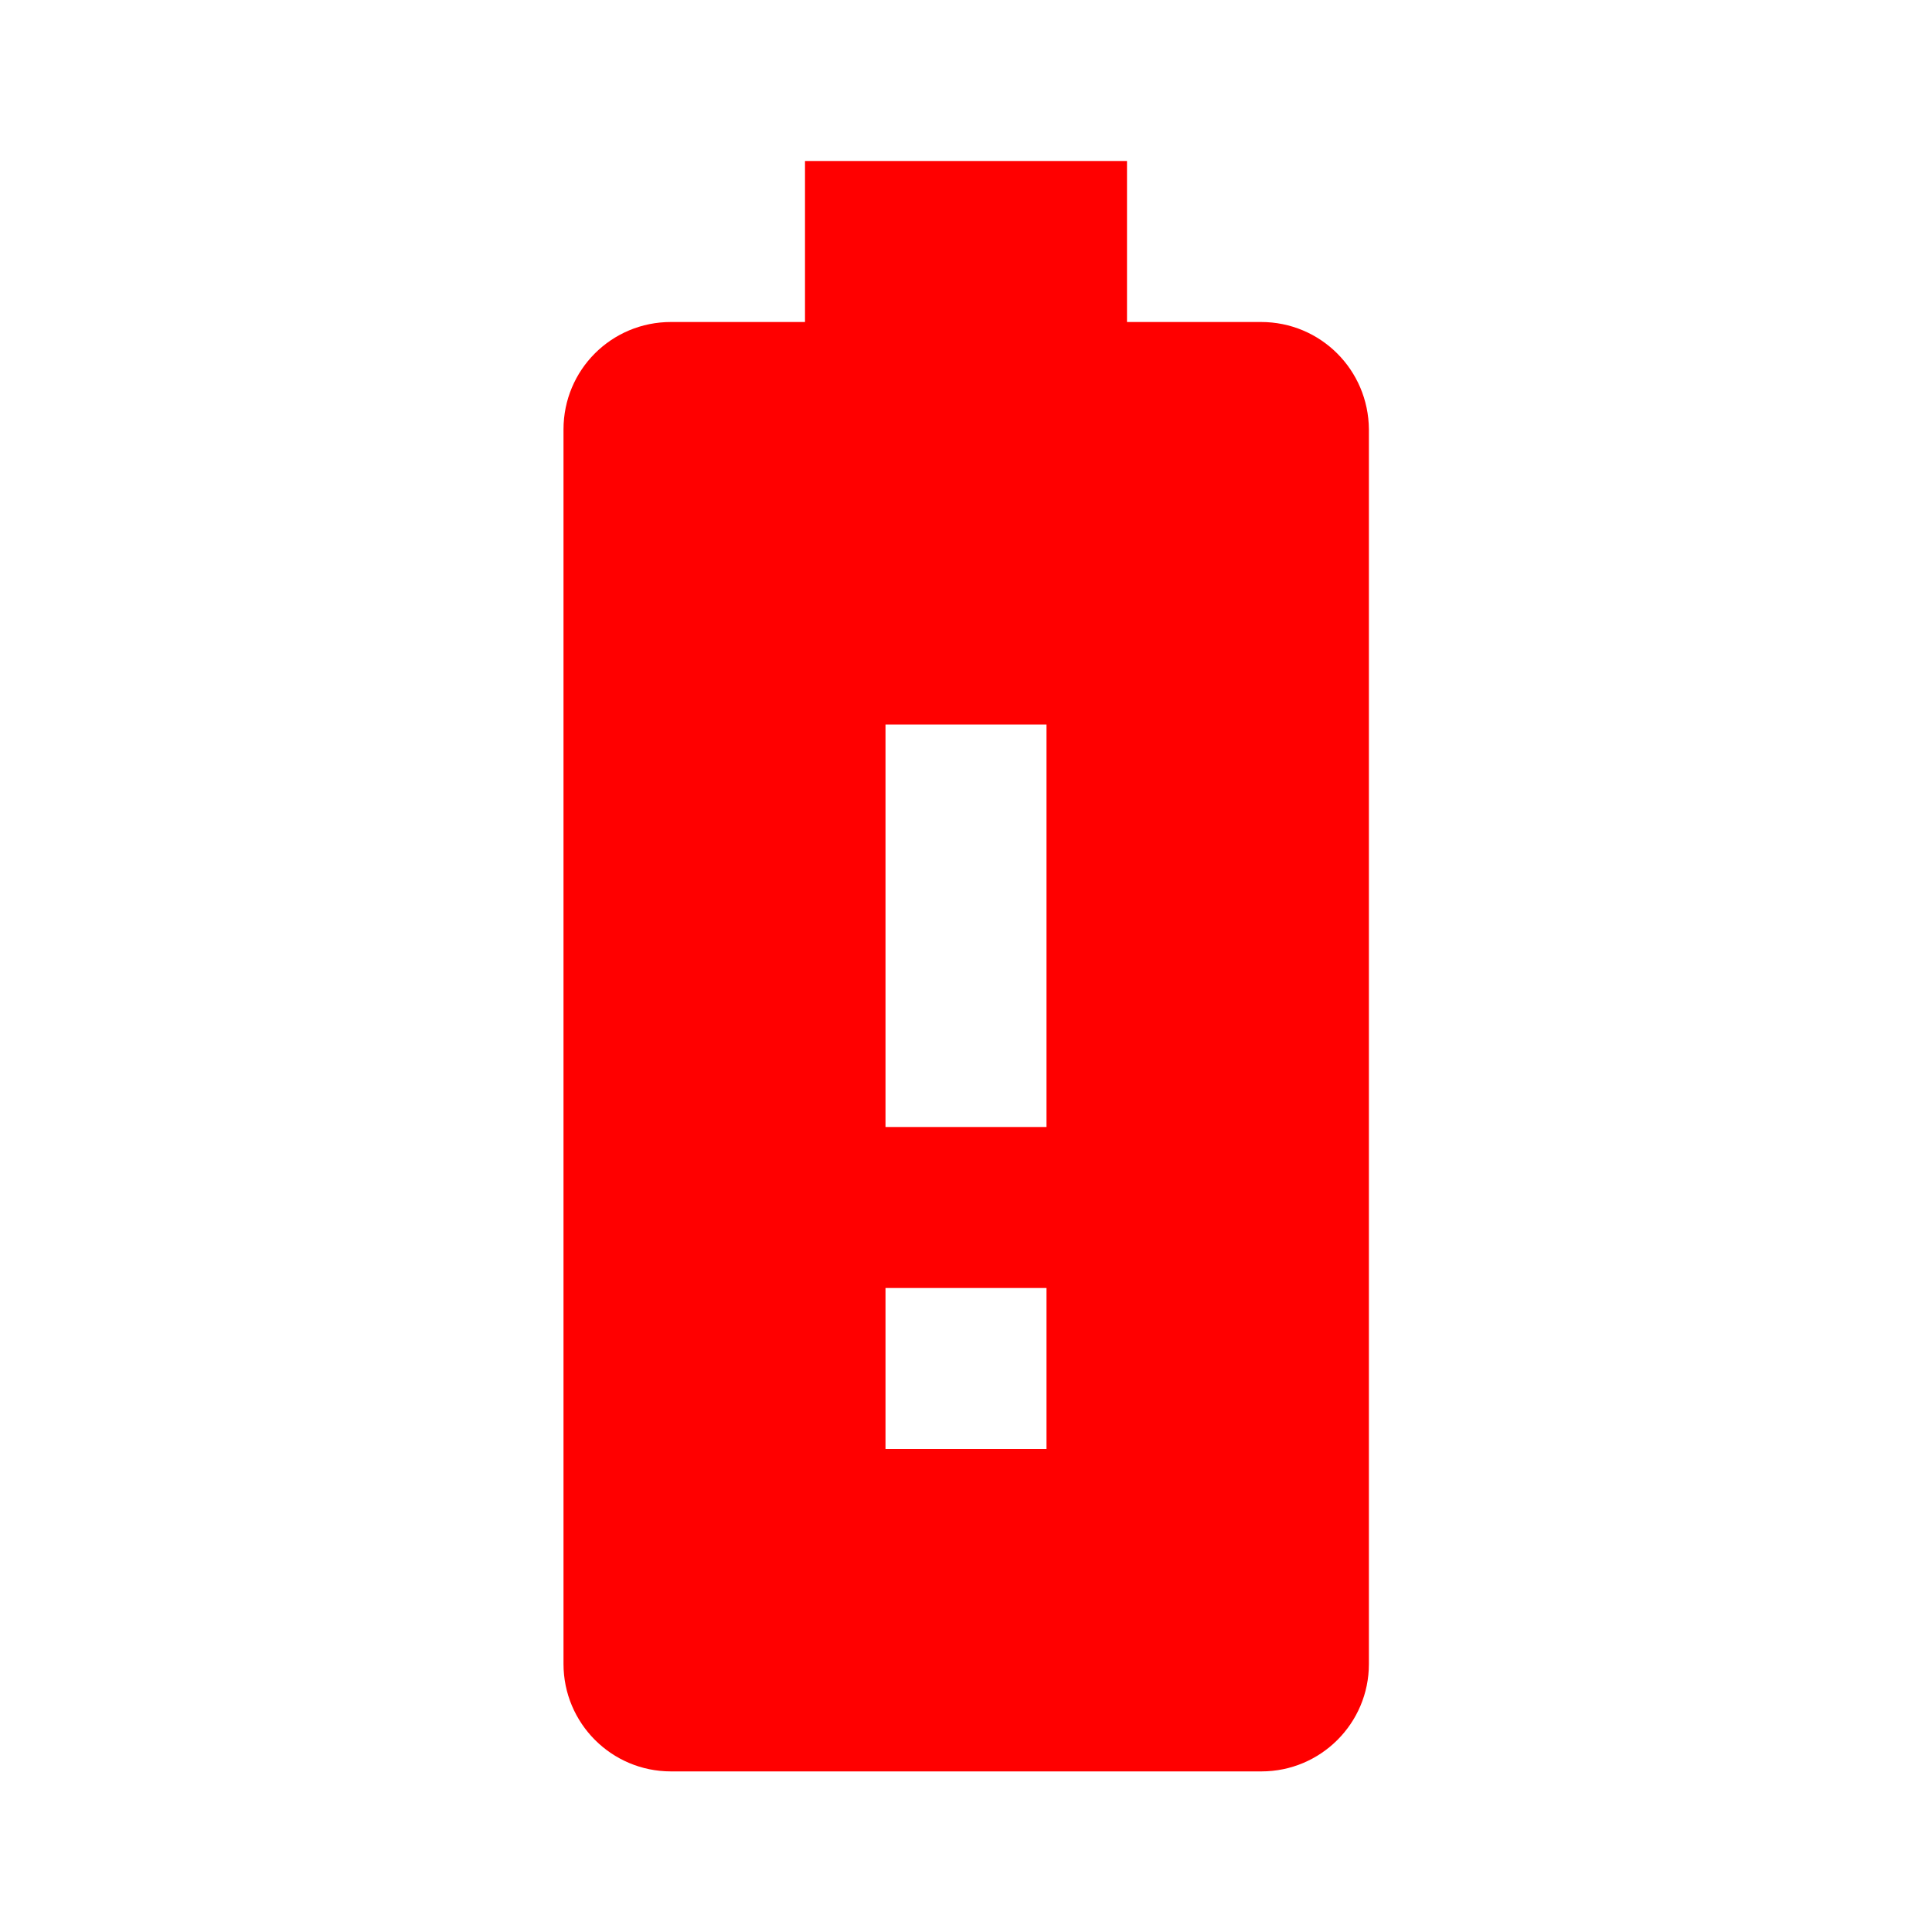
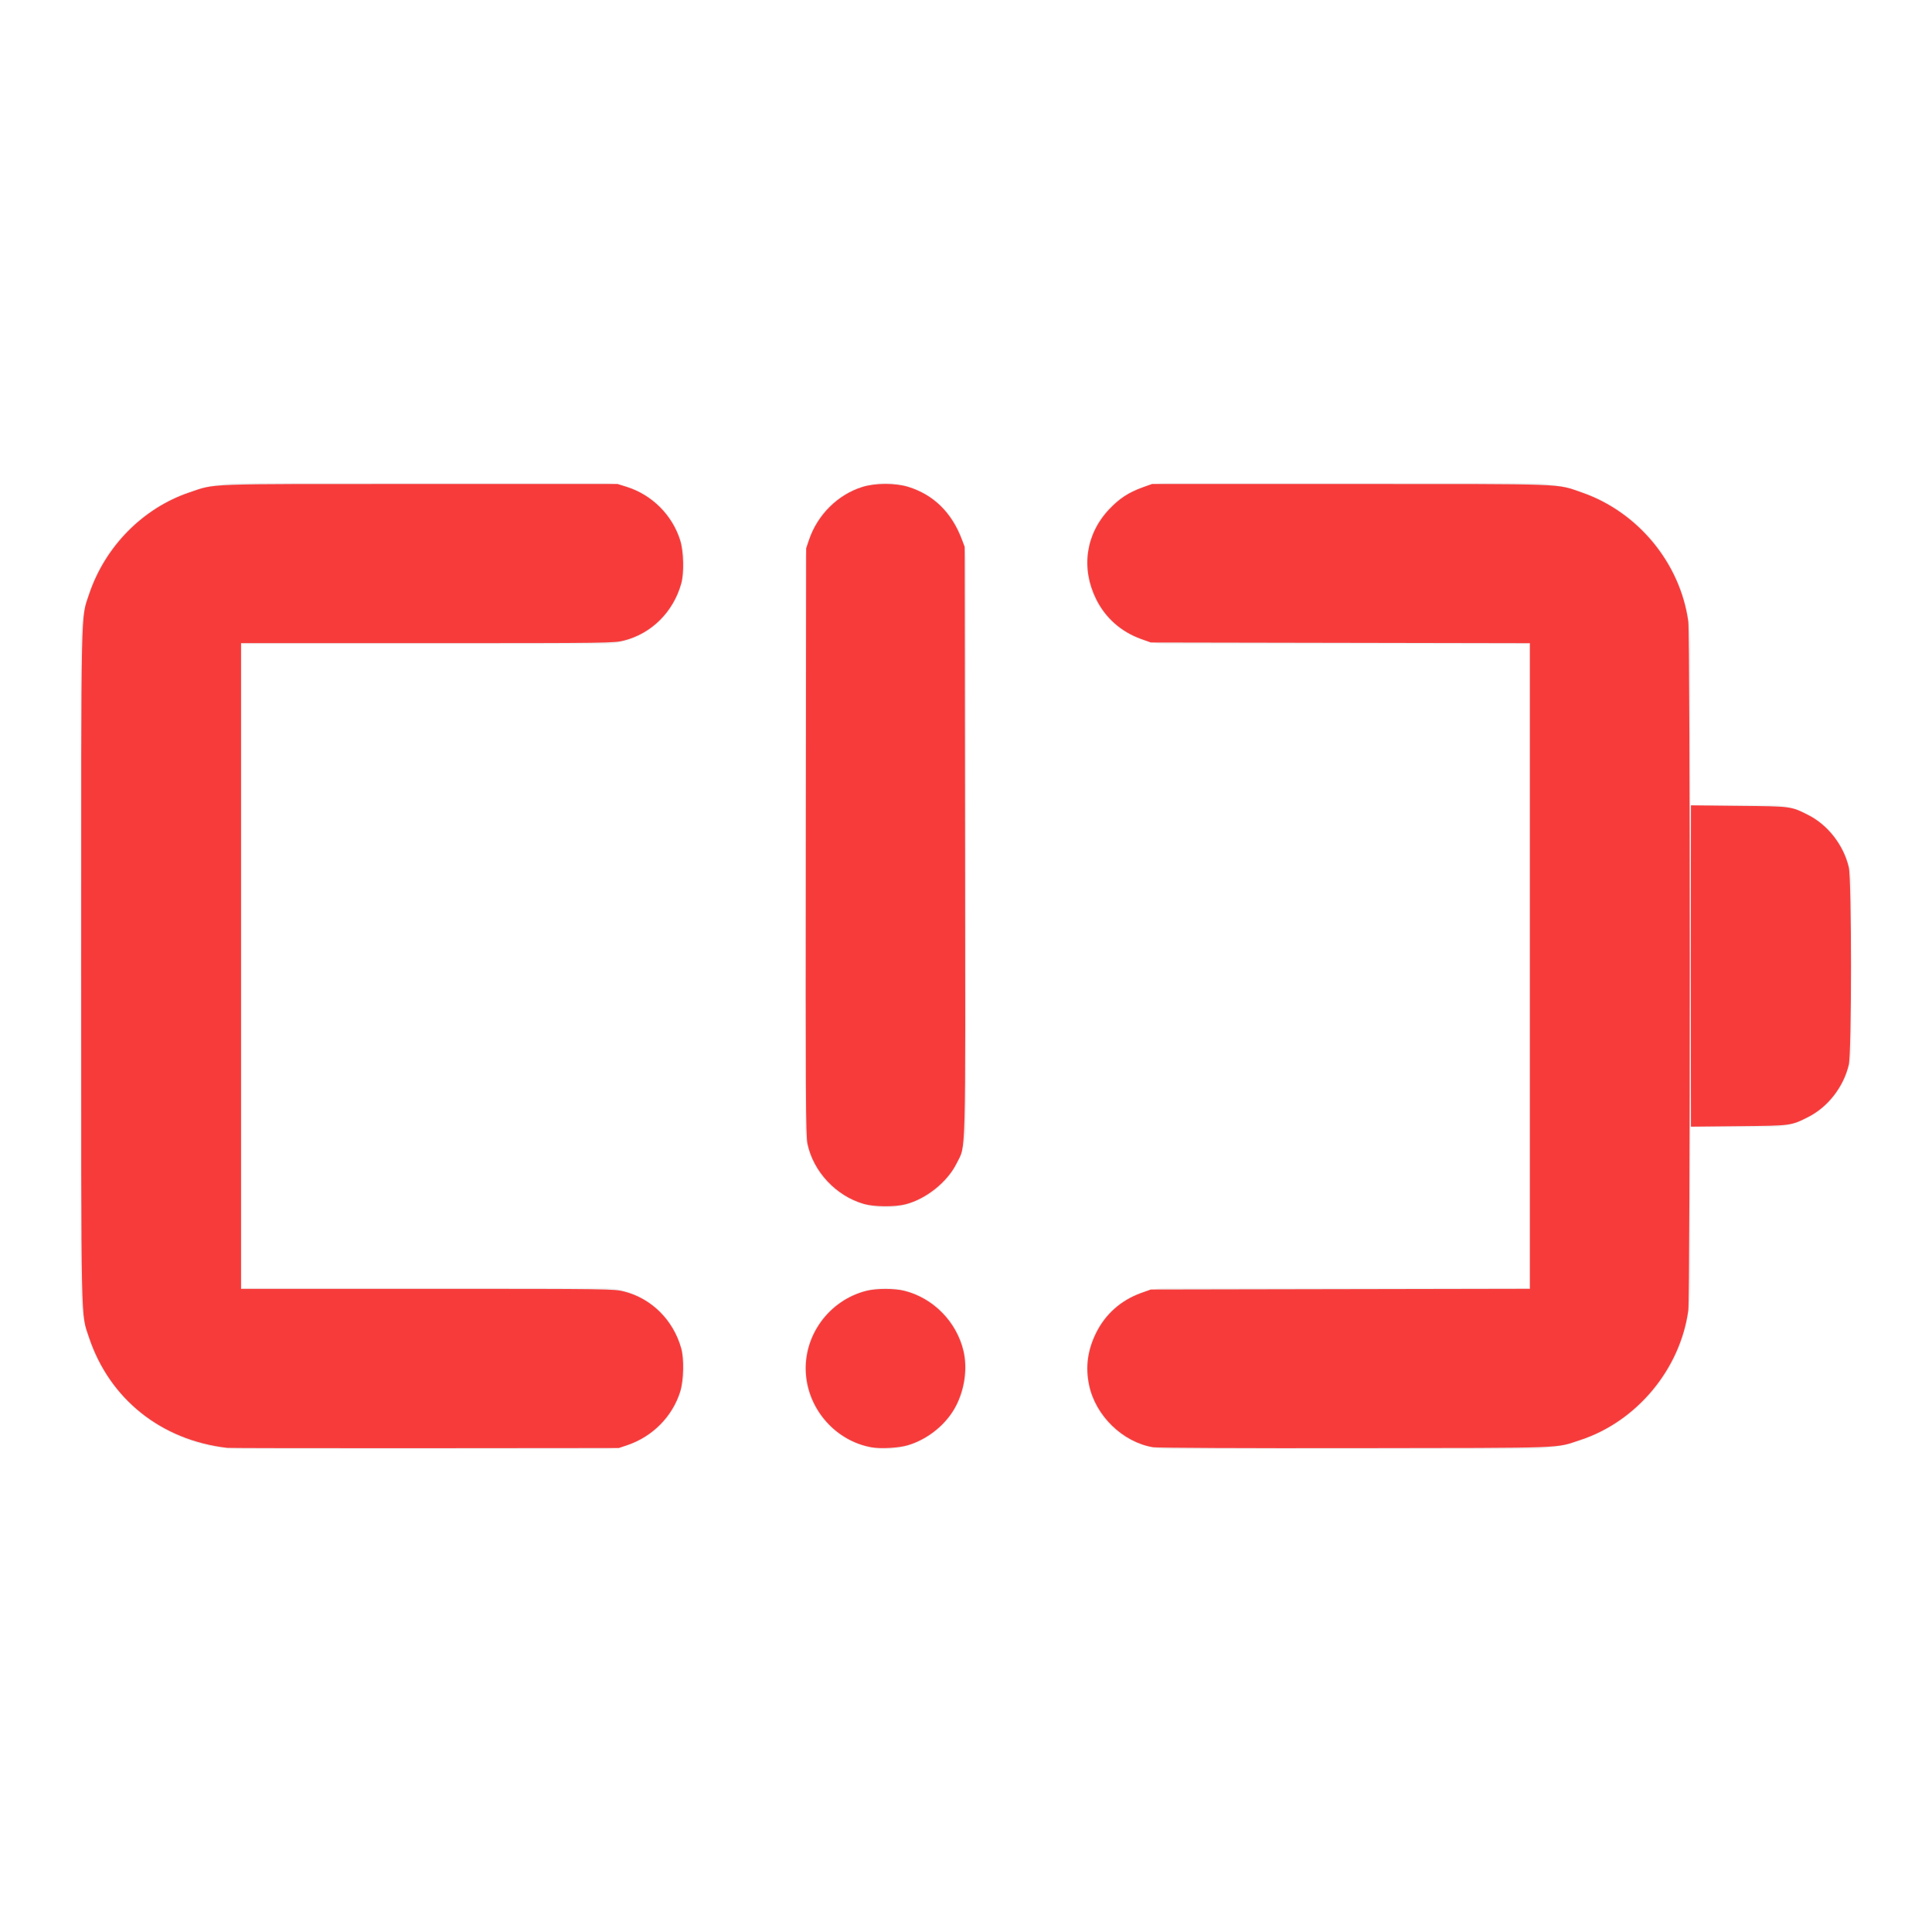
- <svg xmlns="http://www.w3.org/2000/svg" width="48" height="48" viewBox="0 0 48 48" version="1.1" id="svg4">
-   <defs id="defs8" />
-   <path d="M31.33 8H28V4h-8v4h-3.33C15.19 8 14 9.19 14 10.67v30.67c0 1.47 1.19 2.67 2.67 2.67h14.67c1.47 0 2.67-1.19 2.67-2.67V10.67C34 9.19 32.81 8 31.33 8zM26 36h-4v-4h4v4zm0-8h-4V18h4v10z" id="path2" style="fill:#ff0000;fill-opacity:1" />
+ <svg xmlns="http://www.w3.org/2000/svg" width="192" height="192" viewBox="0 0 192 192">
+   <path fill="none" stroke-width="4" stroke-linecap="round" stroke-linejoin="round" stroke="rgb(93.333%, 93.333%, 93.333%)" stroke-opacity="1" stroke-miterlimit="4" d="M 15 14 L 6 14 C 4.896 14 4 14.896 4 16 L 4 32 C 4 33.104 4.896 34 6 34 L 15 34 " transform="matrix(4, 0, 0, 4, 0, 0)" />
+   <path fill="none" stroke-width="4" stroke-linecap="round" stroke-linejoin="round" stroke="rgb(93.333%, 93.333%, 93.333%)" stroke-opacity="1" stroke-miterlimit="4" d="M 29 34 L 38 34 C 39.104 34 40 33.104 40 32 L 40 16 C 40 14.896 39.104 14 38 14 L 29 14 " transform="matrix(4, 0, 0, 4, 0, 0)" />
+   <path fill-rule="nonzero" fill="rgb(93.333%, 93.333%, 93.333%)" fill-opacity="1" d="M 168 80 L 176 80 C 180.418 80 184 83.582 184 88 L 184 104 C 184 108.418 180.418 112 176 112 L 168 112 Z M 168 80 " />
+   <path fill="none" stroke-width="4" stroke-linecap="round" stroke-linejoin="round" stroke="rgb(93.333%, 93.333%, 93.333%)" stroke-opacity="1" stroke-miterlimit="4" d="M 22 28 L 22 14 " transform="matrix(4, 0, 0, 4, 0, 0)" />
+   <path fill-rule="nonzero" fill="rgb(93.333%, 93.333%, 93.333%)" fill-opacity="1" d="M 88 128 C 83.582 128 80 131.582 80 136 C 80 140.418 83.582 144 88 144 C 92.418 144 96 140.418 96 136 C 96 131.582 92.418 128 88 128 Z M 88 128 " />
+   <path fill-rule="nonzero" fill="rgb(96.863%, 23.137%, 23.137%)" fill-opacity="1" d="M 85.848 119.645 C 83.082 118.848 80.824 116.43 80.246 113.656 C 80.078 112.852 80.055 108.914 80.086 83.602 L 80.117 54.477 L 80.41 53.629 C 81.262 51.141 83.281 49.145 85.715 48.391 C 86.992 47.992 89 47.992 90.273 48.391 C 92.777 49.172 94.562 50.922 95.582 53.594 L 95.871 54.348 L 95.906 83.57 C 95.945 116.098 96.008 113.707 95.059 115.625 C 94.141 117.469 92.039 119.152 89.992 119.68 C 88.926 119.957 86.867 119.938 85.848 119.645 Z M 85.848 119.645 " />
+   <path fill-rule="nonzero" fill="rgb(96.863%, 23.137%, 23.137%)" fill-opacity="1" d="M 86.609 143.832 C 83.09 143.199 80.355 140.137 80.094 136.535 C 79.816 132.75 82.383 129.223 86.102 128.281 C 87.098 128.031 88.895 128.031 89.887 128.281 C 92.762 129.012 95.062 131.363 95.75 134.27 C 96.145 135.961 95.871 138.008 95.02 139.68 C 94.094 141.504 92.238 143.027 90.207 143.629 C 89.324 143.895 87.508 143.996 86.609 143.832 Z M 86.609 143.832 " />
+   <path fill-rule="nonzero" fill="rgb(96.863%, 23.137%, 23.137%)" fill-opacity="1" d="M 114.582 143.824 C 111.574 143.316 108.875 140.691 108.238 137.652 C 107.859 135.852 108.086 134.18 108.941 132.449 C 109.863 130.594 111.398 129.23 113.379 128.508 L 114.355 128.152 L 133.195 128.117 L 152.039 128.082 L 152.039 63.918 L 133.195 63.883 L 114.355 63.848 L 113.379 63.492 C 111.398 62.77 109.863 61.406 108.941 59.551 C 107.406 56.453 107.902 53.059 110.254 50.59 C 111.262 49.531 112.152 48.949 113.531 48.445 L 114.484 48.098 L 134.203 48.098 C 156.07 48.098 154.602 48.043 157.203 48.945 C 162.773 50.875 166.973 55.961 167.777 61.758 C 167.977 63.164 167.977 128.836 167.777 130.242 C 166.965 136.086 162.641 141.27 157.047 143.105 C 154.48 143.949 156.125 143.887 134.727 143.914 C 123.812 143.93 114.965 143.891 114.582 143.824 Z M 114.582 143.824 " />
+   <path fill-rule="nonzero" fill="rgb(96.863%, 23.137%, 23.137%)" fill-opacity="1" d="M 22.586 143.887 C 16.016 143.121 10.898 139.039 8.852 132.926 C 8.027 130.461 8.07 132.609 8.07 96 C 8.07 59.352 8.023 61.543 8.859 59.047 C 10.445 54.316 14.203 50.5 18.816 48.941 C 21.48 48.039 19.934 48.098 41.719 48.098 L 61.375 48.098 L 62.285 48.387 C 64.801 49.184 66.805 51.188 67.594 53.695 C 67.938 54.789 67.992 56.957 67.699 57.992 C 66.91 60.805 64.758 62.953 62.023 63.652 C 61.031 63.906 60.574 63.914 42.48 63.914 L 23.953 63.914 L 23.953 128.086 L 42.48 128.086 C 60.574 128.086 61.031 128.094 62.023 128.348 C 64.758 129.047 66.914 131.195 67.699 134.008 C 67.992 135.043 67.938 137.211 67.594 138.305 C 66.816 140.773 64.859 142.754 62.352 143.613 L 61.504 143.902 L 42.238 143.918 C 31.645 143.926 22.801 143.91 22.586 143.887 Z M 22.586 143.887 " />
+   <path fill-rule="nonzero" fill="rgb(96.863%, 23.137%, 23.137%)" fill-opacity="1" d="M 168.039 106.684 C 168.035 103.777 168.031 98.973 168.031 96 C 168.031 93.027 168.035 88.223 168.039 85.316 L 168.047 80.035 L 172.832 80.086 C 178.062 80.137 177.973 80.125 179.711 81.004 C 181.66 81.992 183.215 84 183.73 86.195 C 184.02 87.418 184.02 104.582 183.73 105.805 C 183.215 108.004 181.66 110.008 179.711 110.996 C 177.973 111.875 178.062 111.863 172.832 111.918 L 168.047 111.965 Z M 168.039 106.684 " />
</svg>
